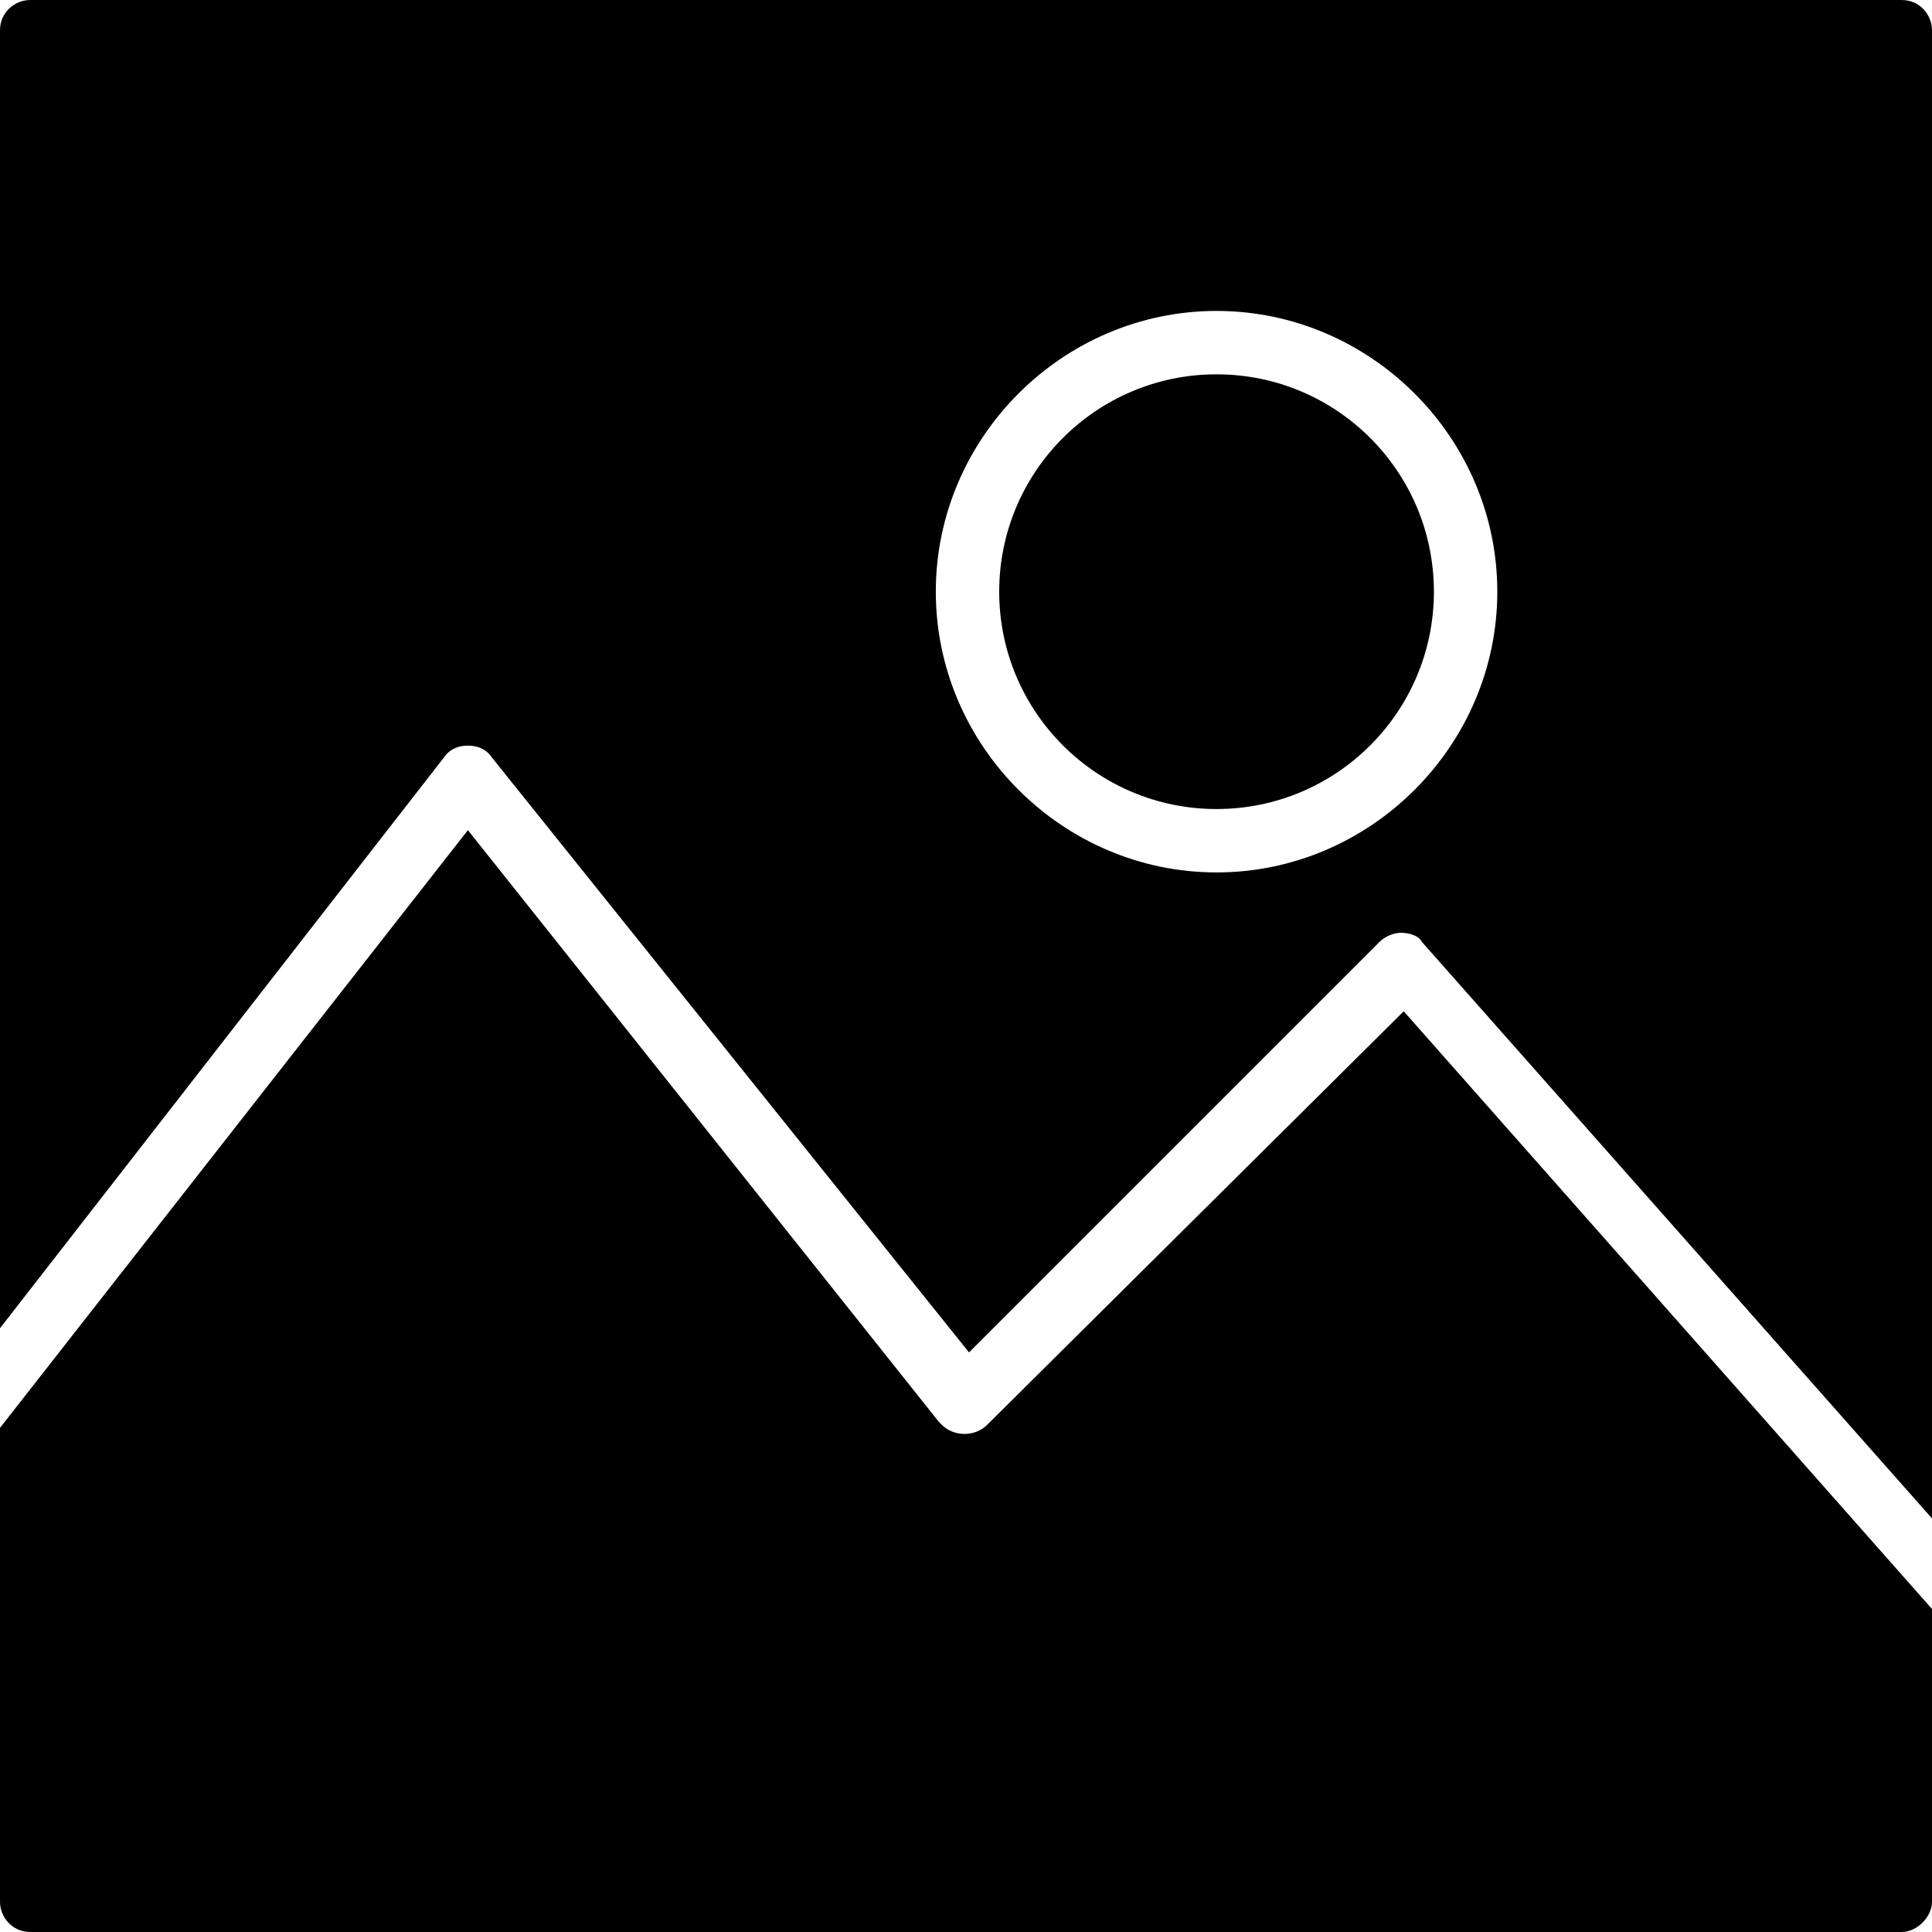
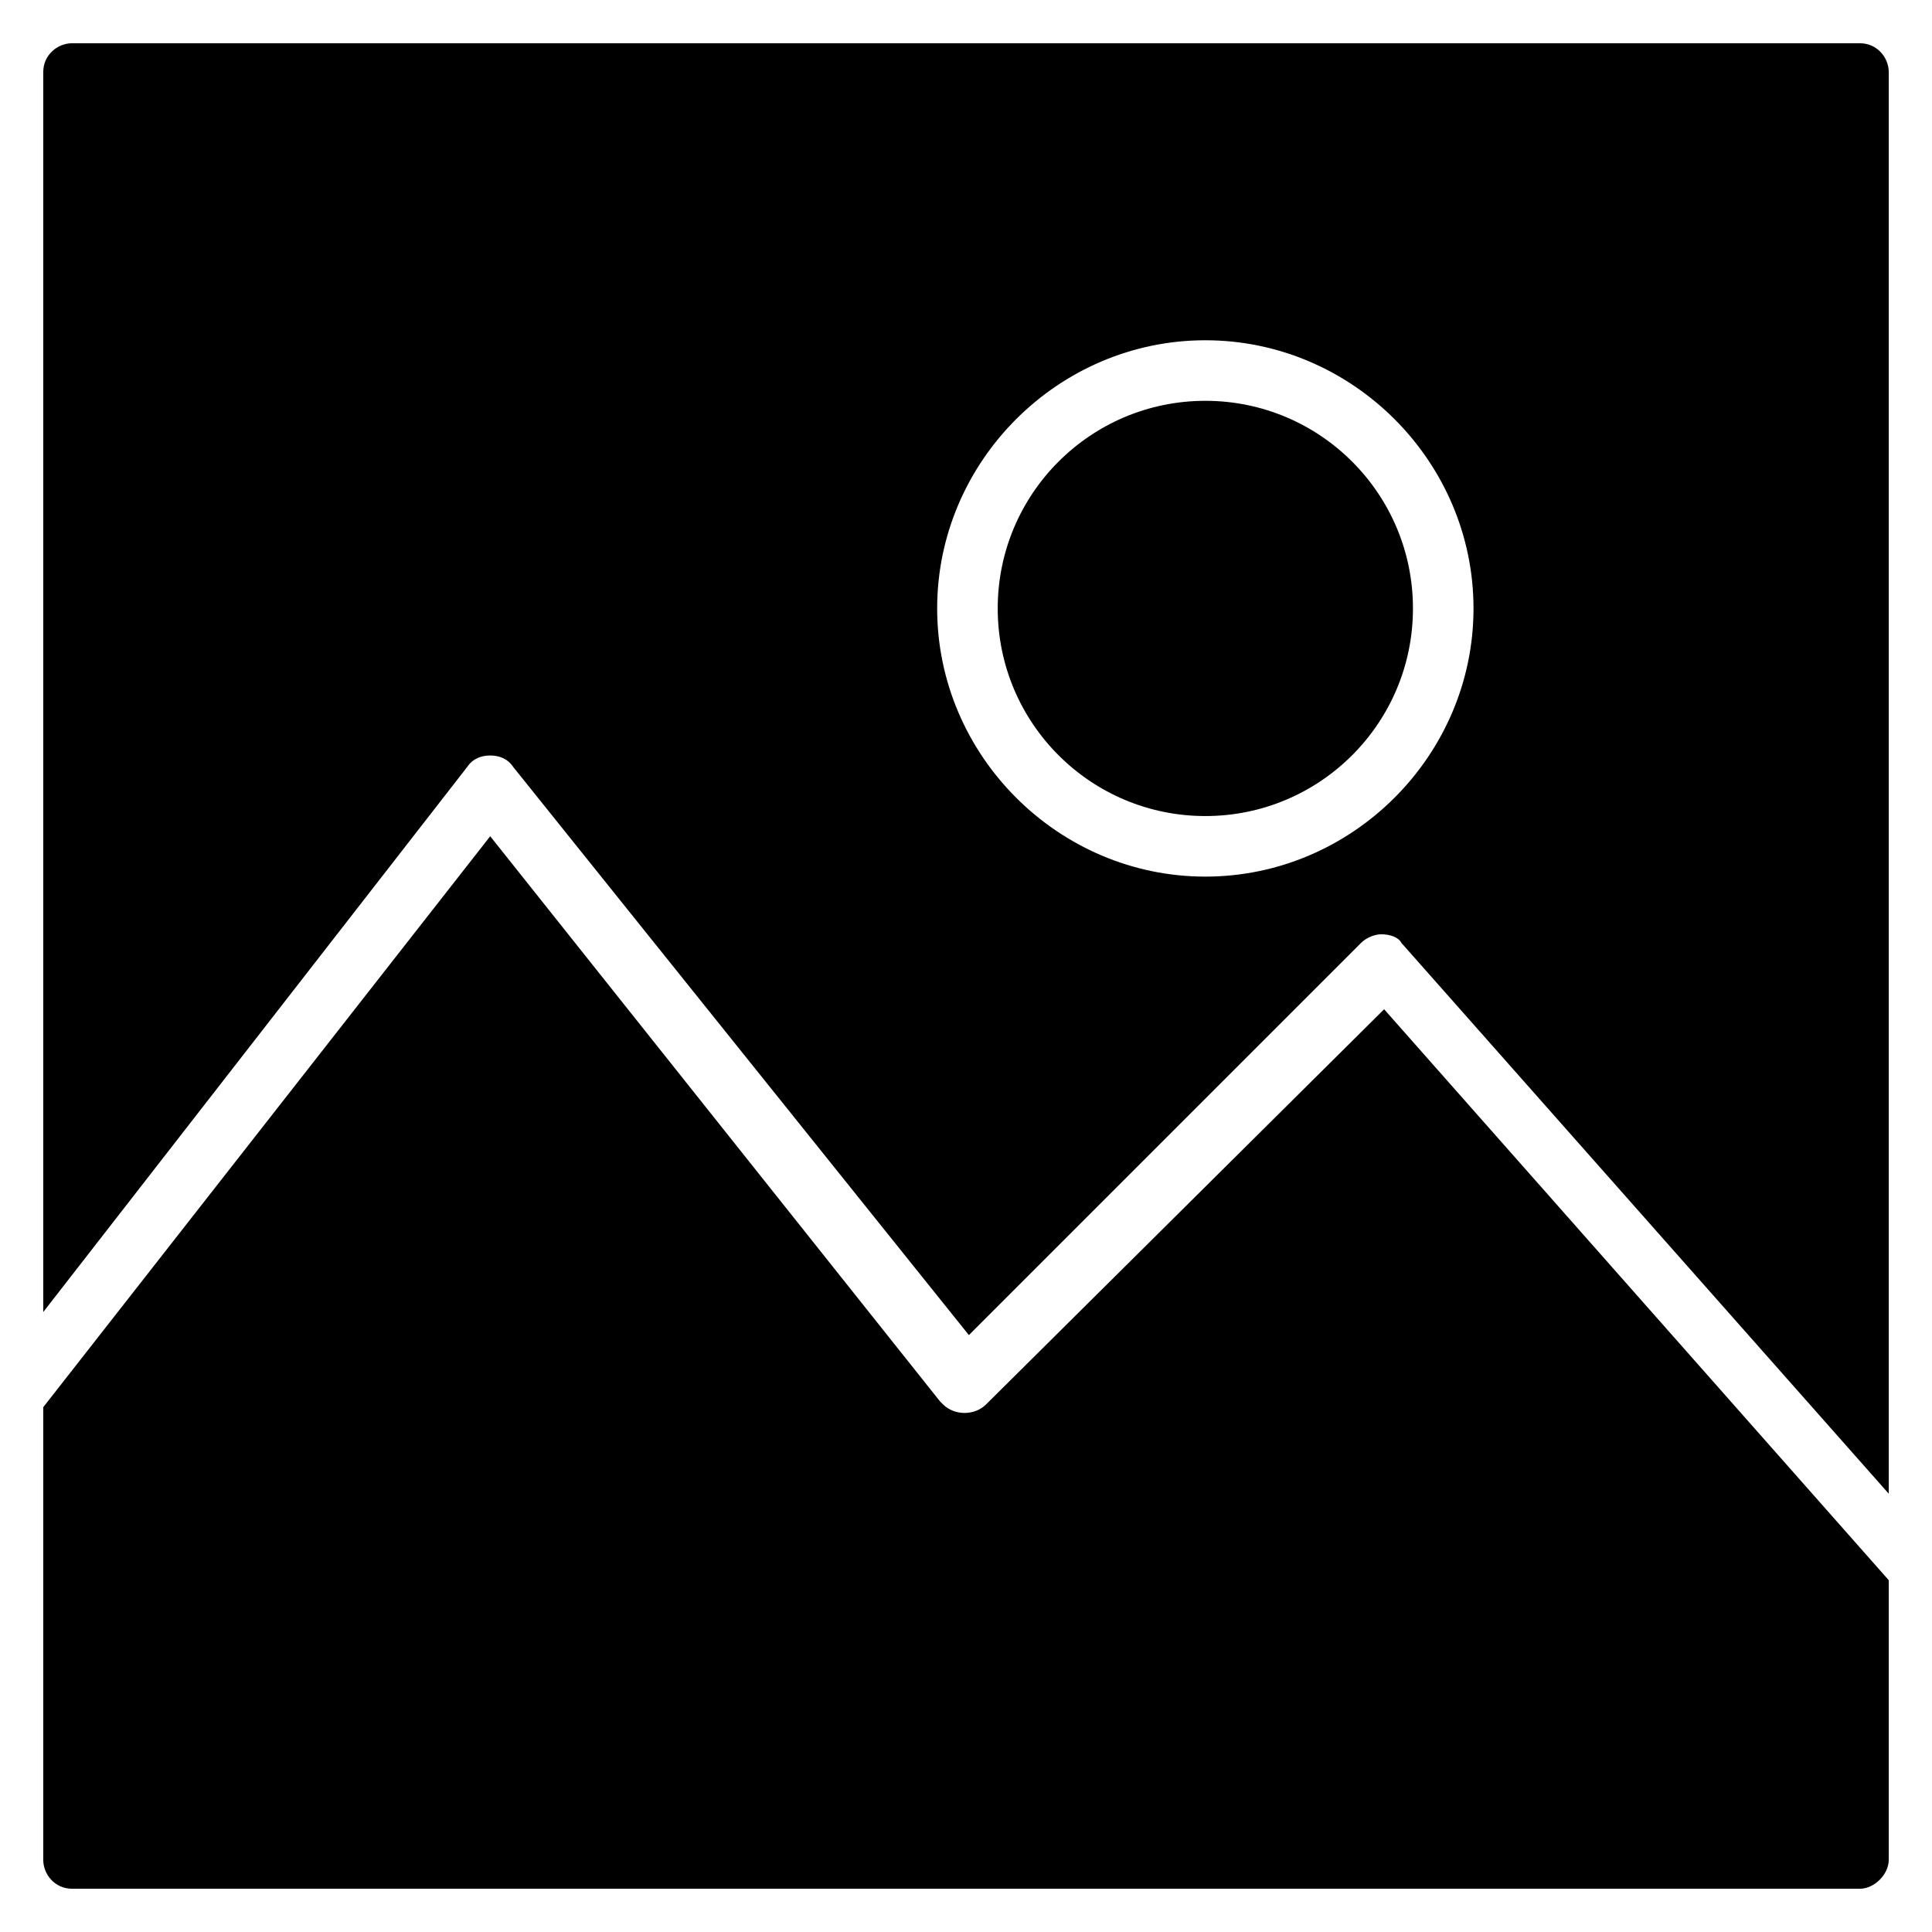
- <svg xmlns="http://www.w3.org/2000/svg" version="1.1" viewBox="0 0 64 64">
+ <svg xmlns="http://www.w3.org/2000/svg" version="1.1" viewBox="-1.5 -1.5 67 67">
  <path stroke="none" fill="currentColor" d="M32.7,47.2c-0.4,0.4-1.1,0.4-1.5,0l-0.1-0.1L15.5,27.5L0,47.3V63c0,0.5,0.4,1,1,1h62c0.5,0,1-0.5,1-1v-9.7L46.5,33.5   L32.7,47.2z" />
  <circle stroke="none" fill="currentColor" cx="40.3" cy="19.6" r="7.2" />
  <path stroke="none" fill="currentColor" d="M63,0H1C0.5,0,0,0.4,0,1v43l14.7-18.9c0.2-0.3,0.5-0.4,0.8-0.4s0.6,0.1,0.8,0.4l15.8,19.7l13.6-13.6   c0.2-0.2,0.5-0.3,0.7-0.3c0.3,0,0.6,0.1,0.7,0.3L64,50.3V1C64,0.5,63.6,0,63,0z M40.3,28.9c-5.1,0-9.3-4.2-9.3-9.3   c0-5.1,4.2-9.3,9.3-9.3c5.1,0,9.3,4.2,9.3,9.3C49.6,24.7,45.4,28.9,40.3,28.9z" />
</svg>
